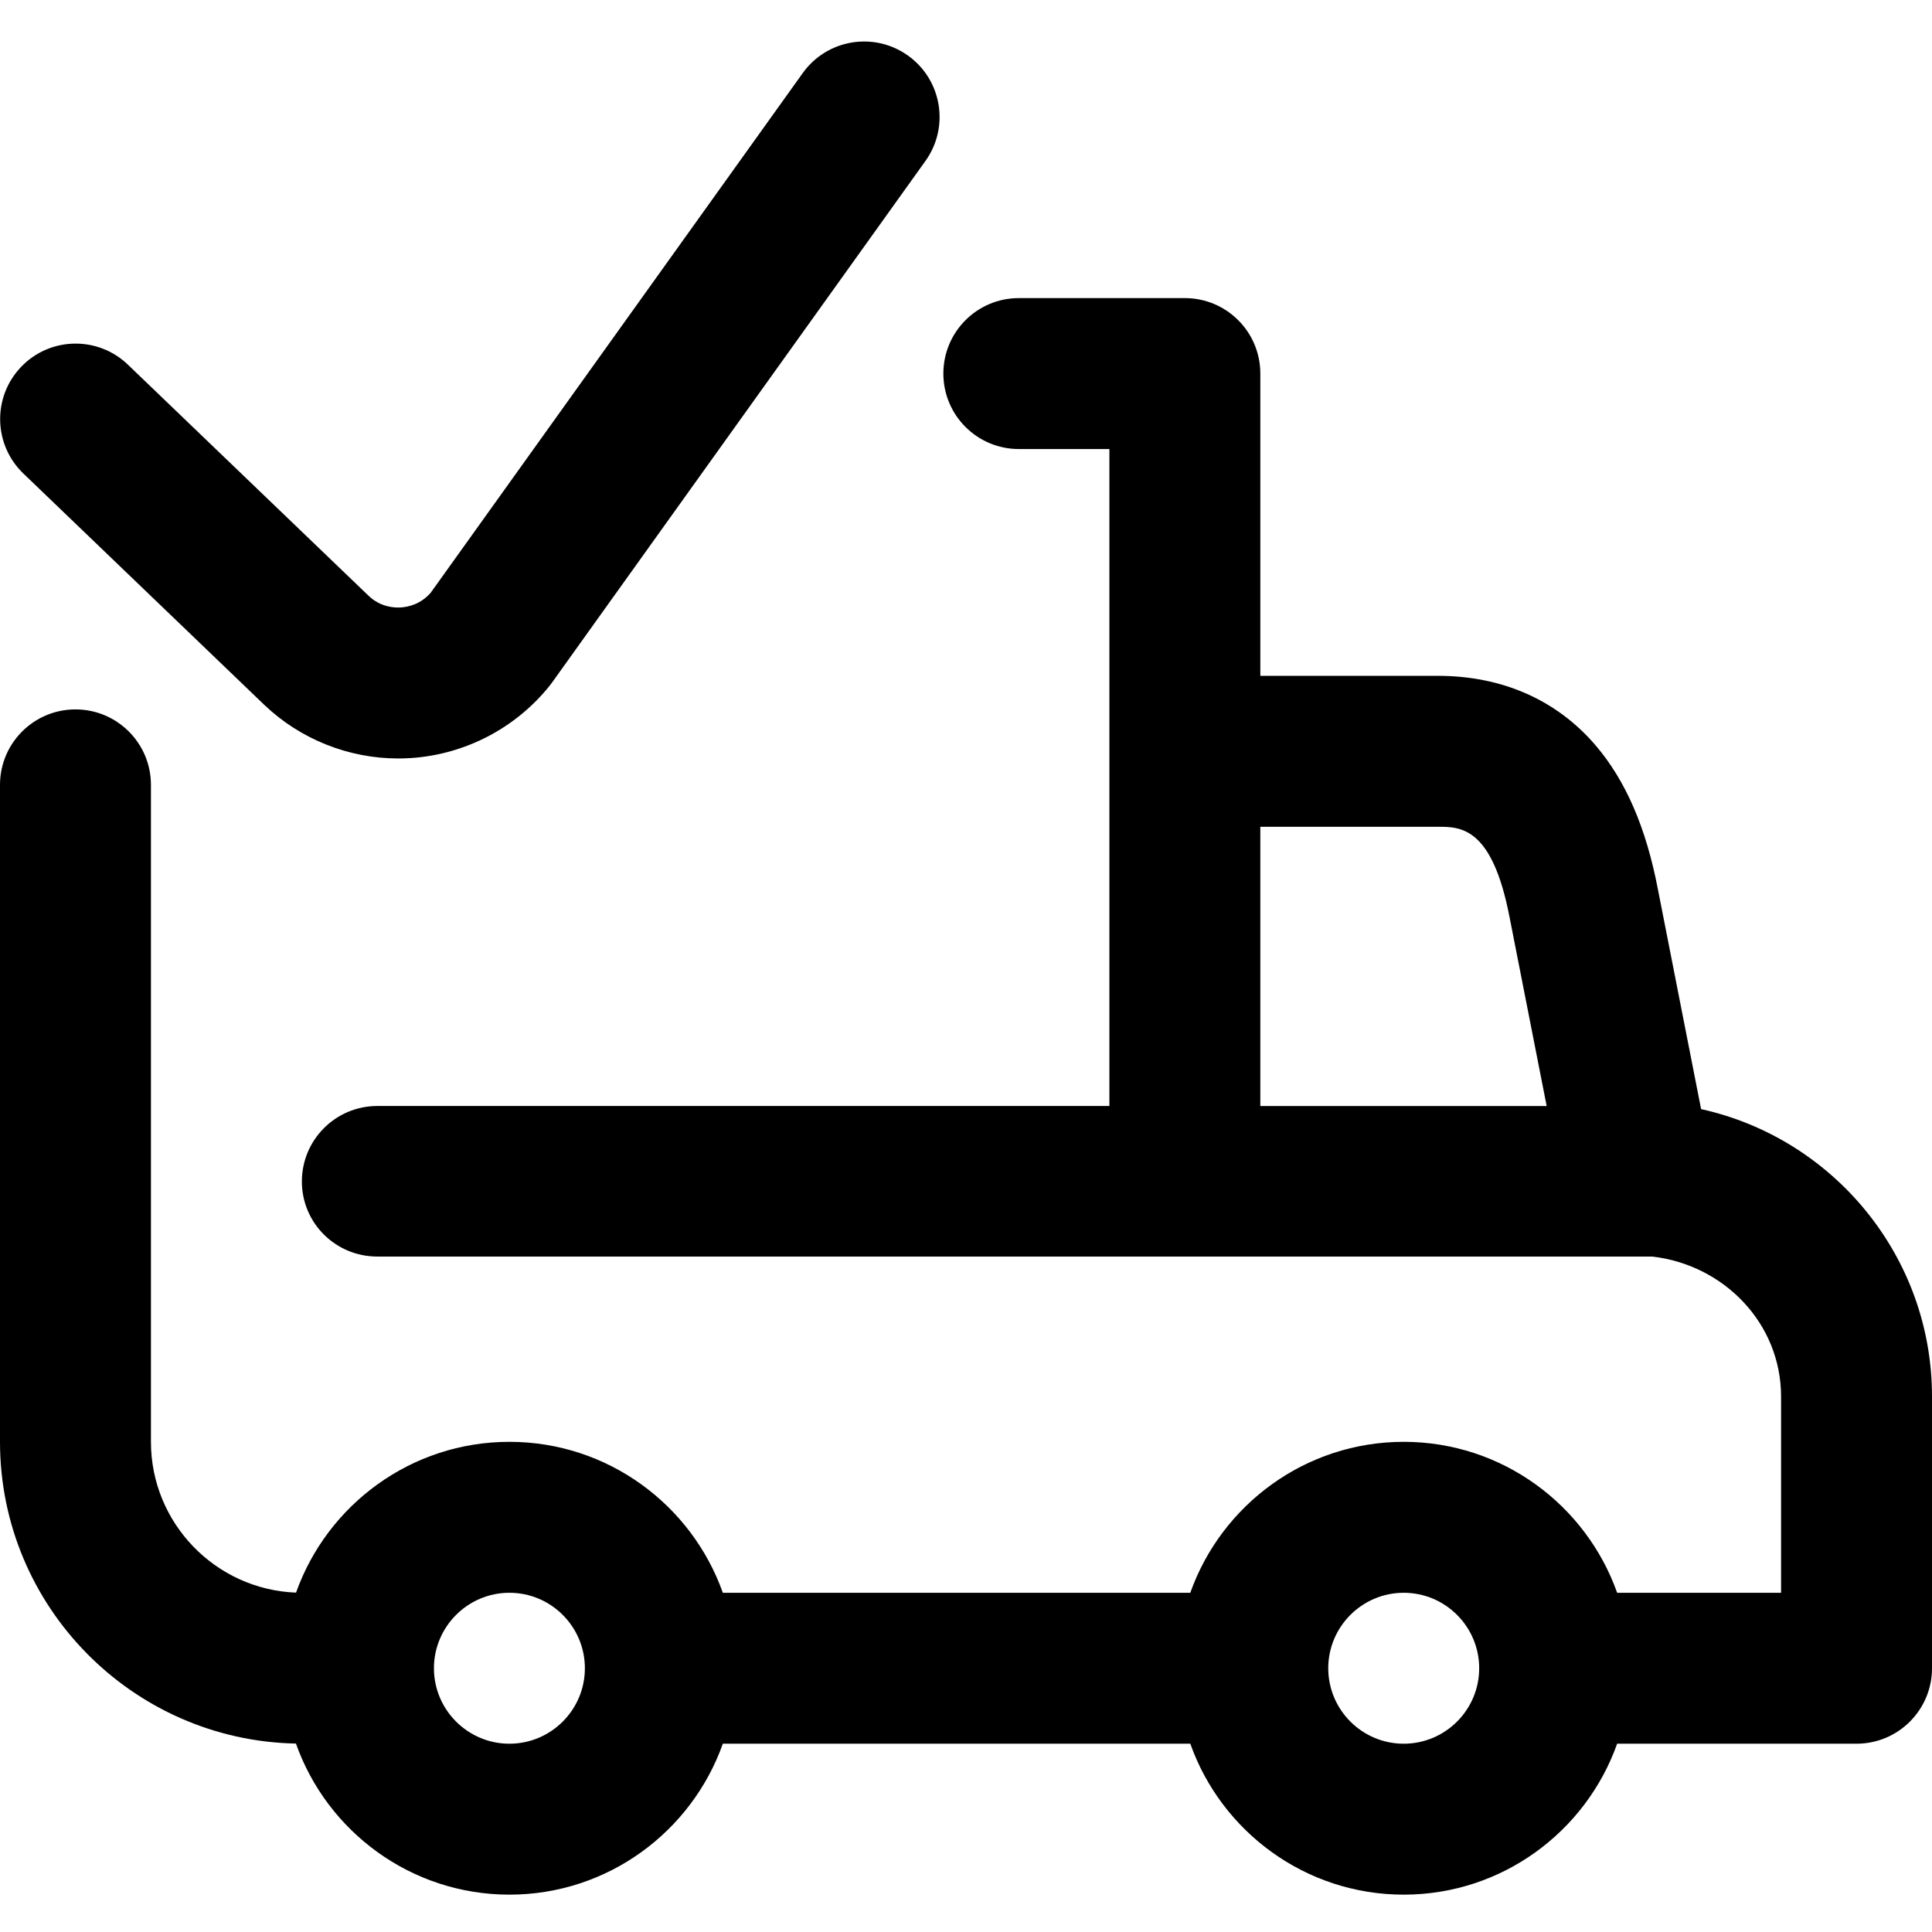
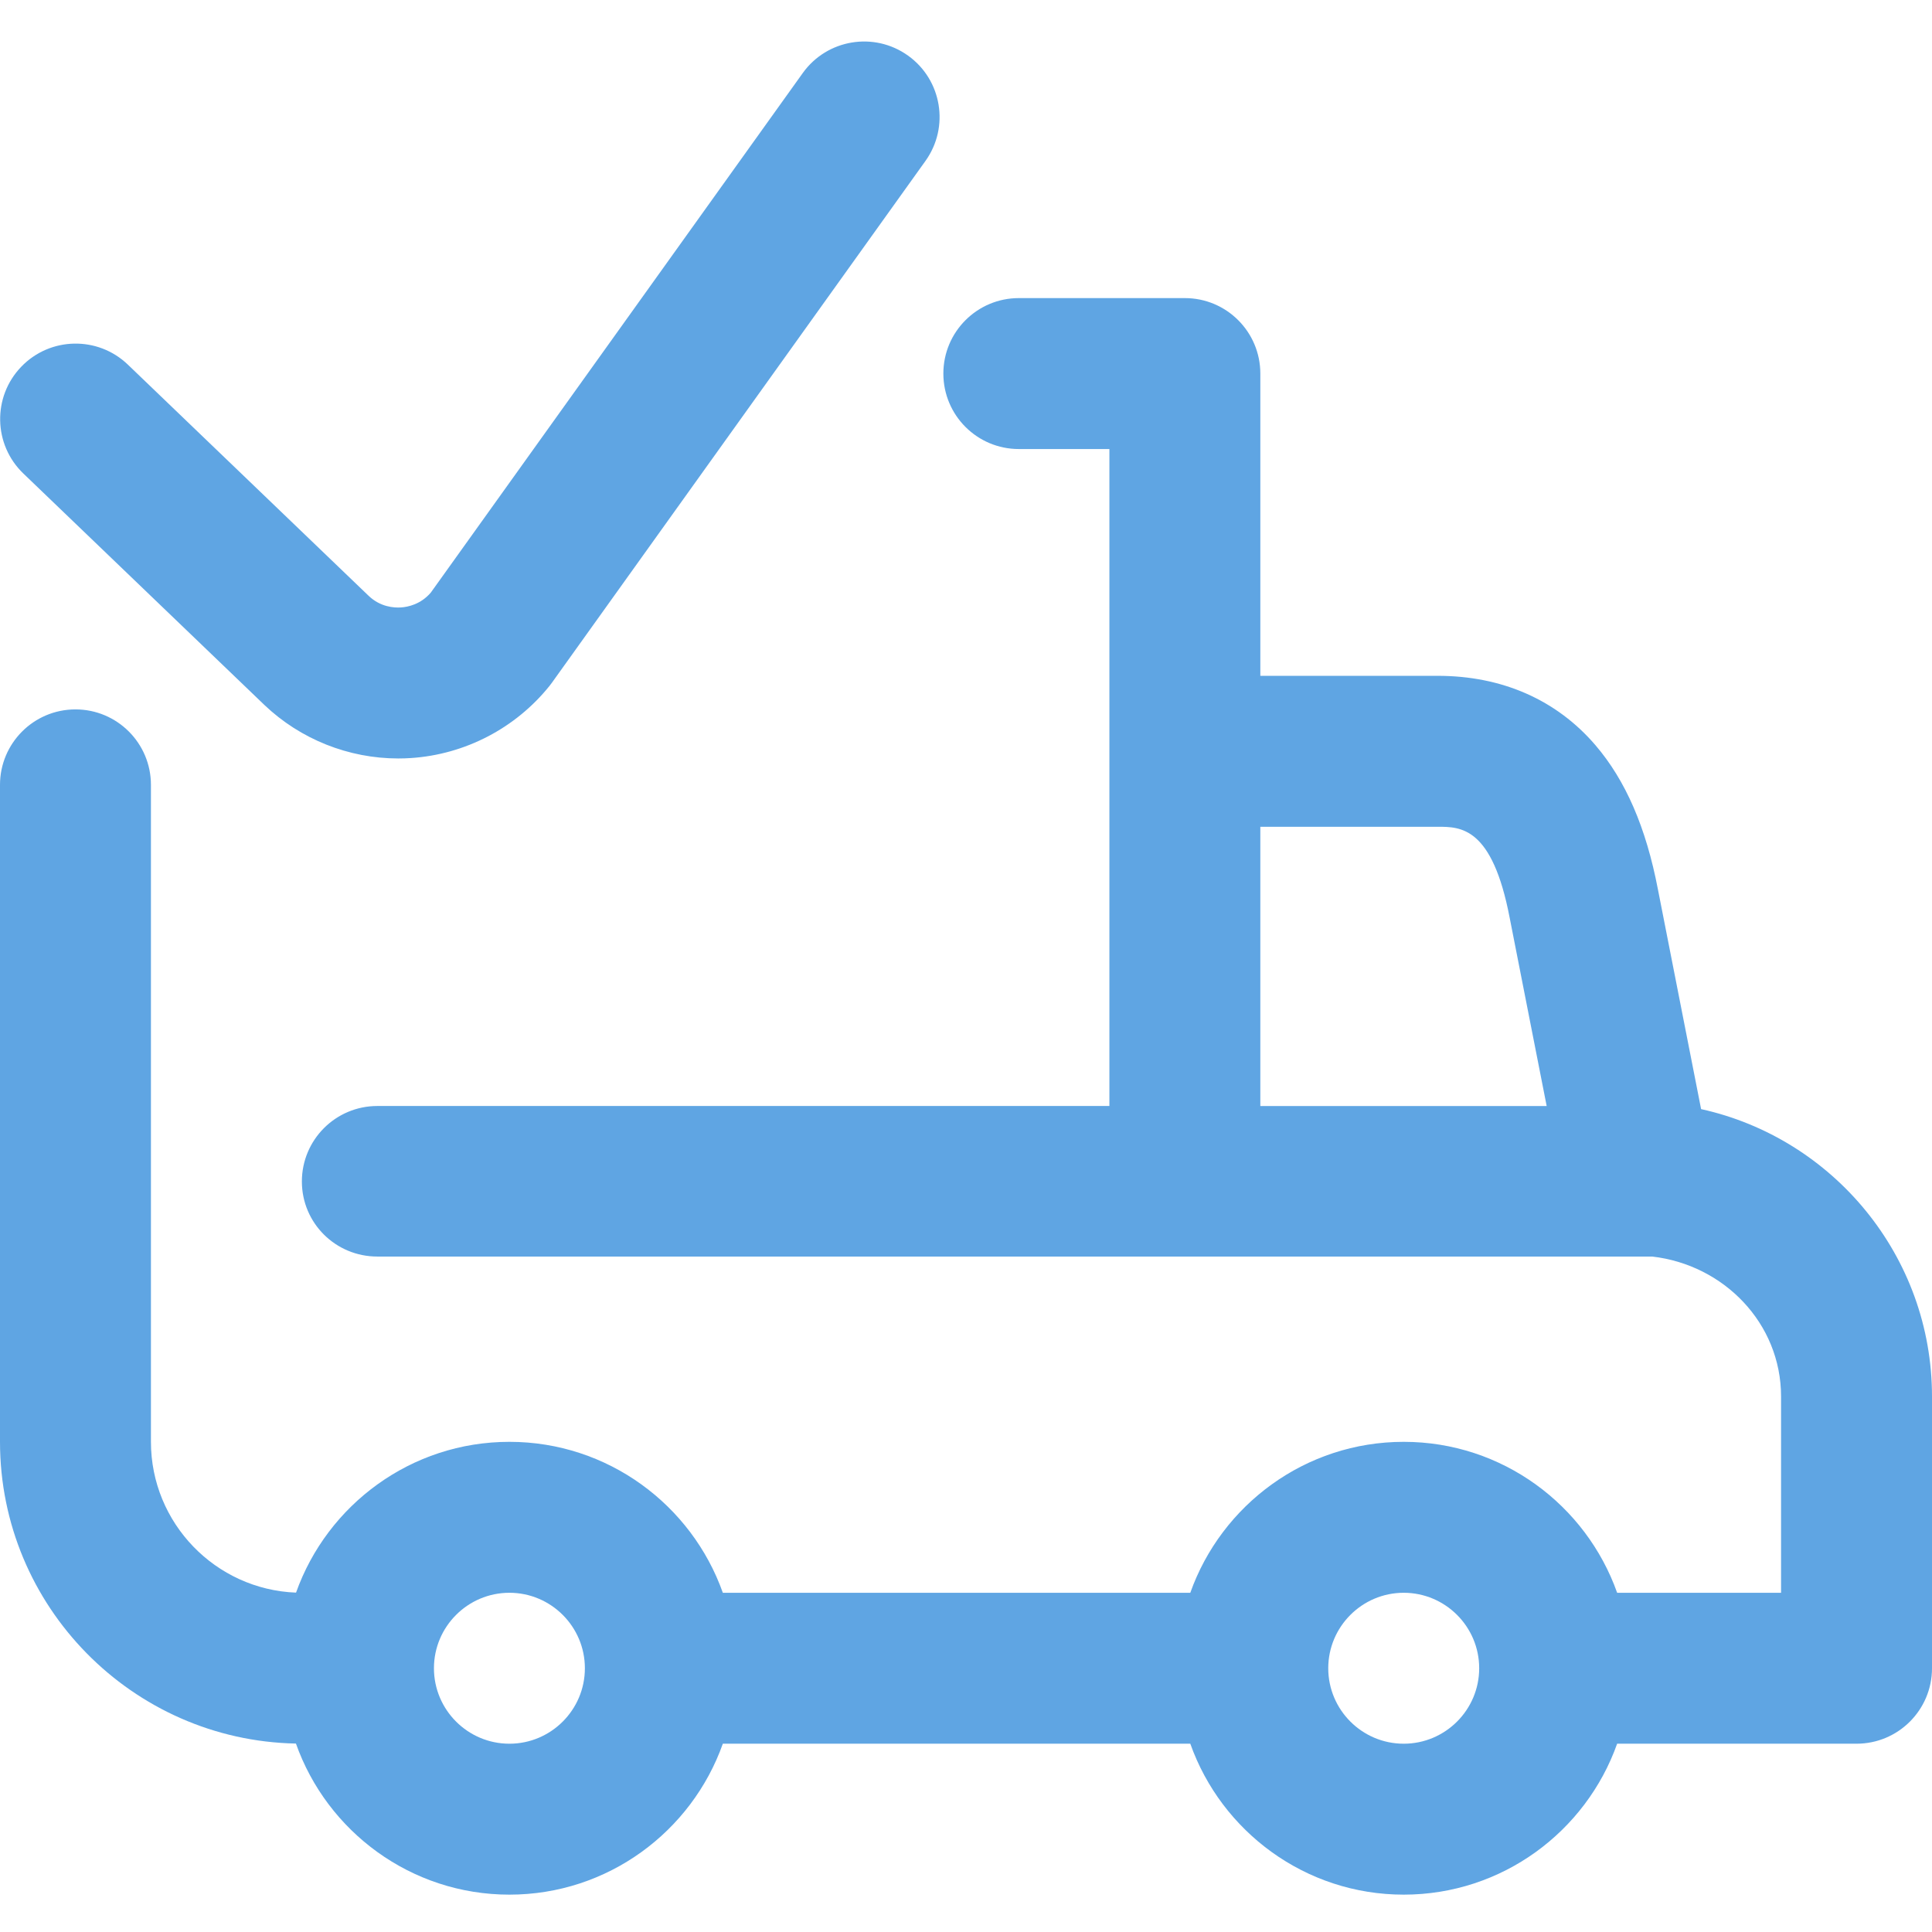
<svg xmlns="http://www.w3.org/2000/svg" height="512pt" viewBox="0 -11 512 512" width="512pt">
+   <style>
+         path{
+         fill: #5fa5e3
+         }
+     </style>
  <path d="m450.809 282.926-11.449-58.262c-3.137-16.355-8.551-28.844-16.543-38.172-10.309-12.031-24.766-18.391-41.816-18.391h-47v-80.102c0-11.043-8.953-20-20-20h-44c-11.047 0-20 8.957-20 20 0 11.047 8.953 20 20 20h24v174.102h-194c-11.047 0-20 8.953-20 20 0 11.047 8.953 19.898 20 19.898h337.852c18.914 2.164 34.148 17.617 34.148 37.102v52h-43.441c-8.254-23.277-30.484-40-56.559-40s-48.305 16.723-56.559 40h-123.883c-8.254-23.277-30.484-40-56.559-40-26.059 0-48.277 16.703-56.547 39.961-21.34-.816-38.453-18.426-38.453-39.961v-174.102c0-11.043-8.953-20-20-20s-20 8.957-20 20v174.102c0 43.586 35.039 79.117 78.426 79.961 8.246 23.301 30.488 40.039 56.574 40.039 26.074 0 48.305-16.723 56.559-40h123.883c8.254 23.277 30.484 40 56.559 40s48.305-16.723 56.559-40h63.441c11.047 0 20-8.953 20-20v-72c0-37.238-26.234-68.469-61.191-76.176zm-116.809-74.824h47c6.105 0 14.465 0 19.082 24.137.004.031.012.062.02.098l9.781 49.766h-75.883zm-199 243c-11.027 0-20-8.973-20-20 0-11.027 8.973-20 20-20s20 8.973 20 20c0 11.027-8.973 20-20 20zm237 0c-11.027 0-20-8.973-20-20 0-11.027 8.973-20 20-20s20 8.973 20 20c0 11.027-8.973 20-20 20zm-365.812-336.617c-7.969-7.652-8.223-20.312-.574-28.277 7.648-7.969 20.309-8.227 28.277-.574l63.82 61.281c3.102 2.949 6.711 3.191 8.57 3.062 1.809-.121 5.184-.797 7.875-3.918l98.582-137.699c6.43-8.98 18.922-11.051 27.902-4.621 8.98 6.43 11.051 18.926 4.621 27.906l-98.98 138.258c-.219.305-.441.598-.672.887-8.988 11.184-22.352 18.145-36.668 19.098-1.133.078-2.262.113-3.391.113-13.141 0-25.914-5.066-35.48-14.176zm0 0" />
</svg>
